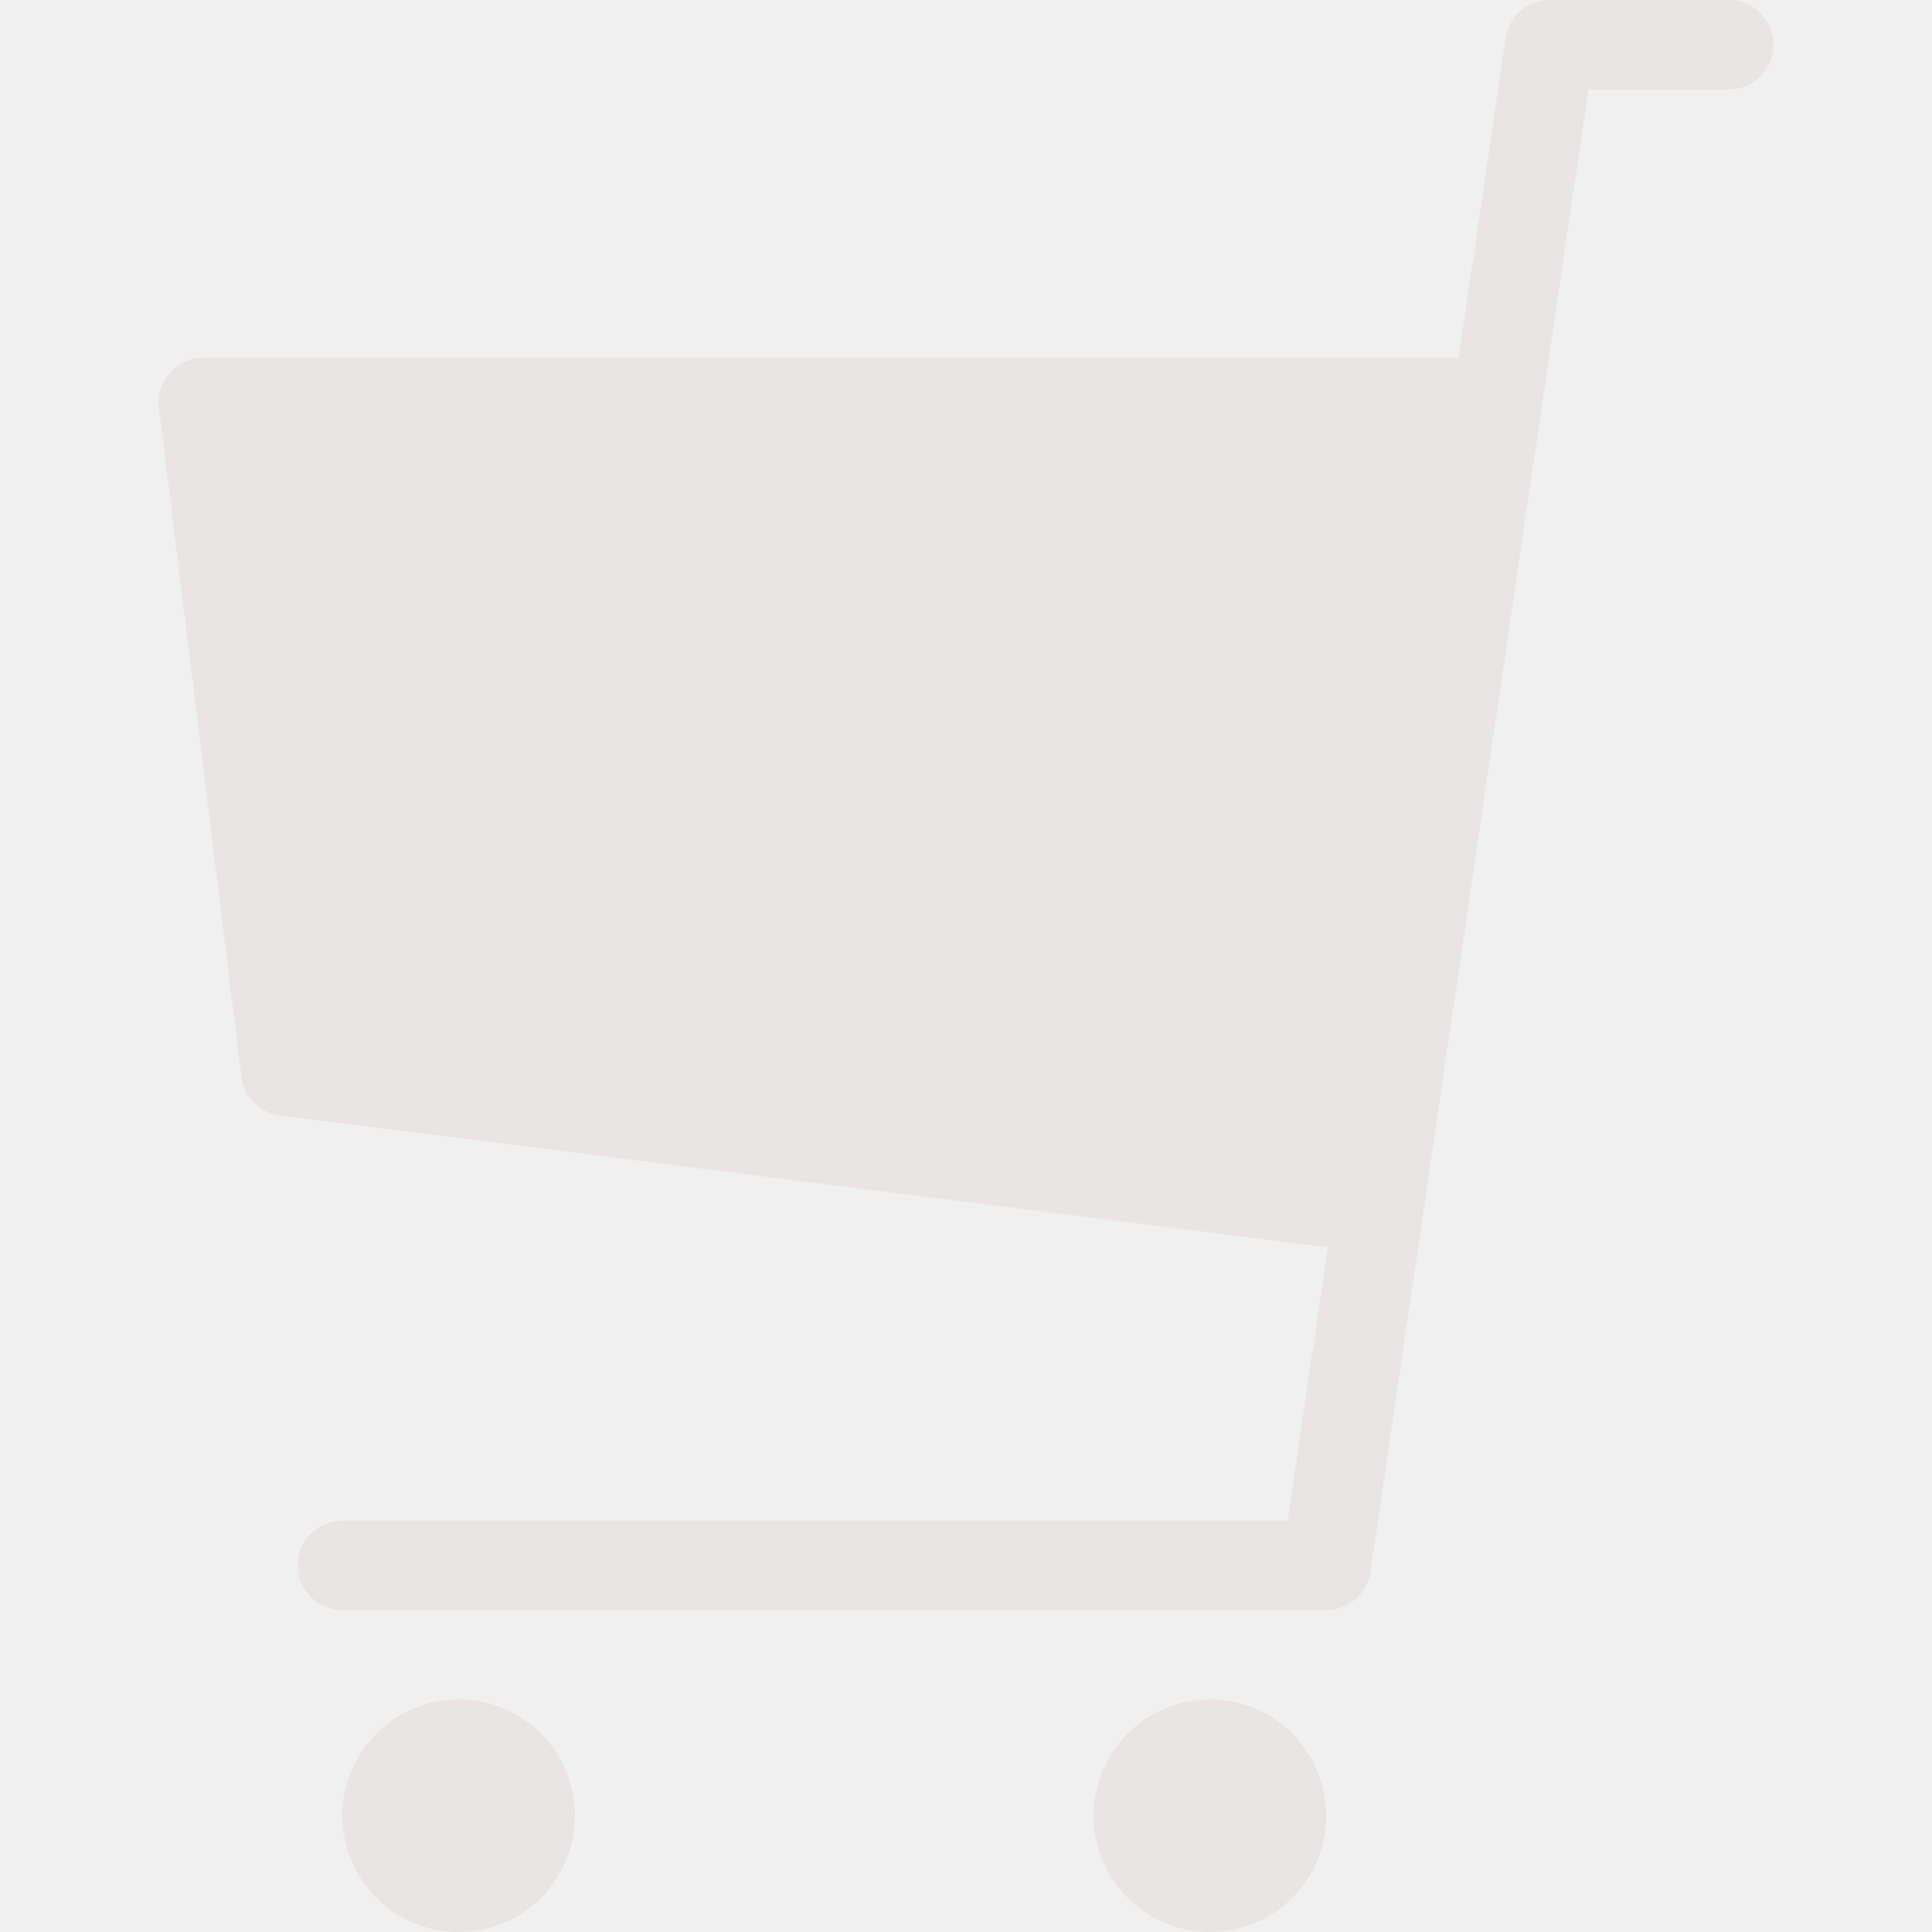
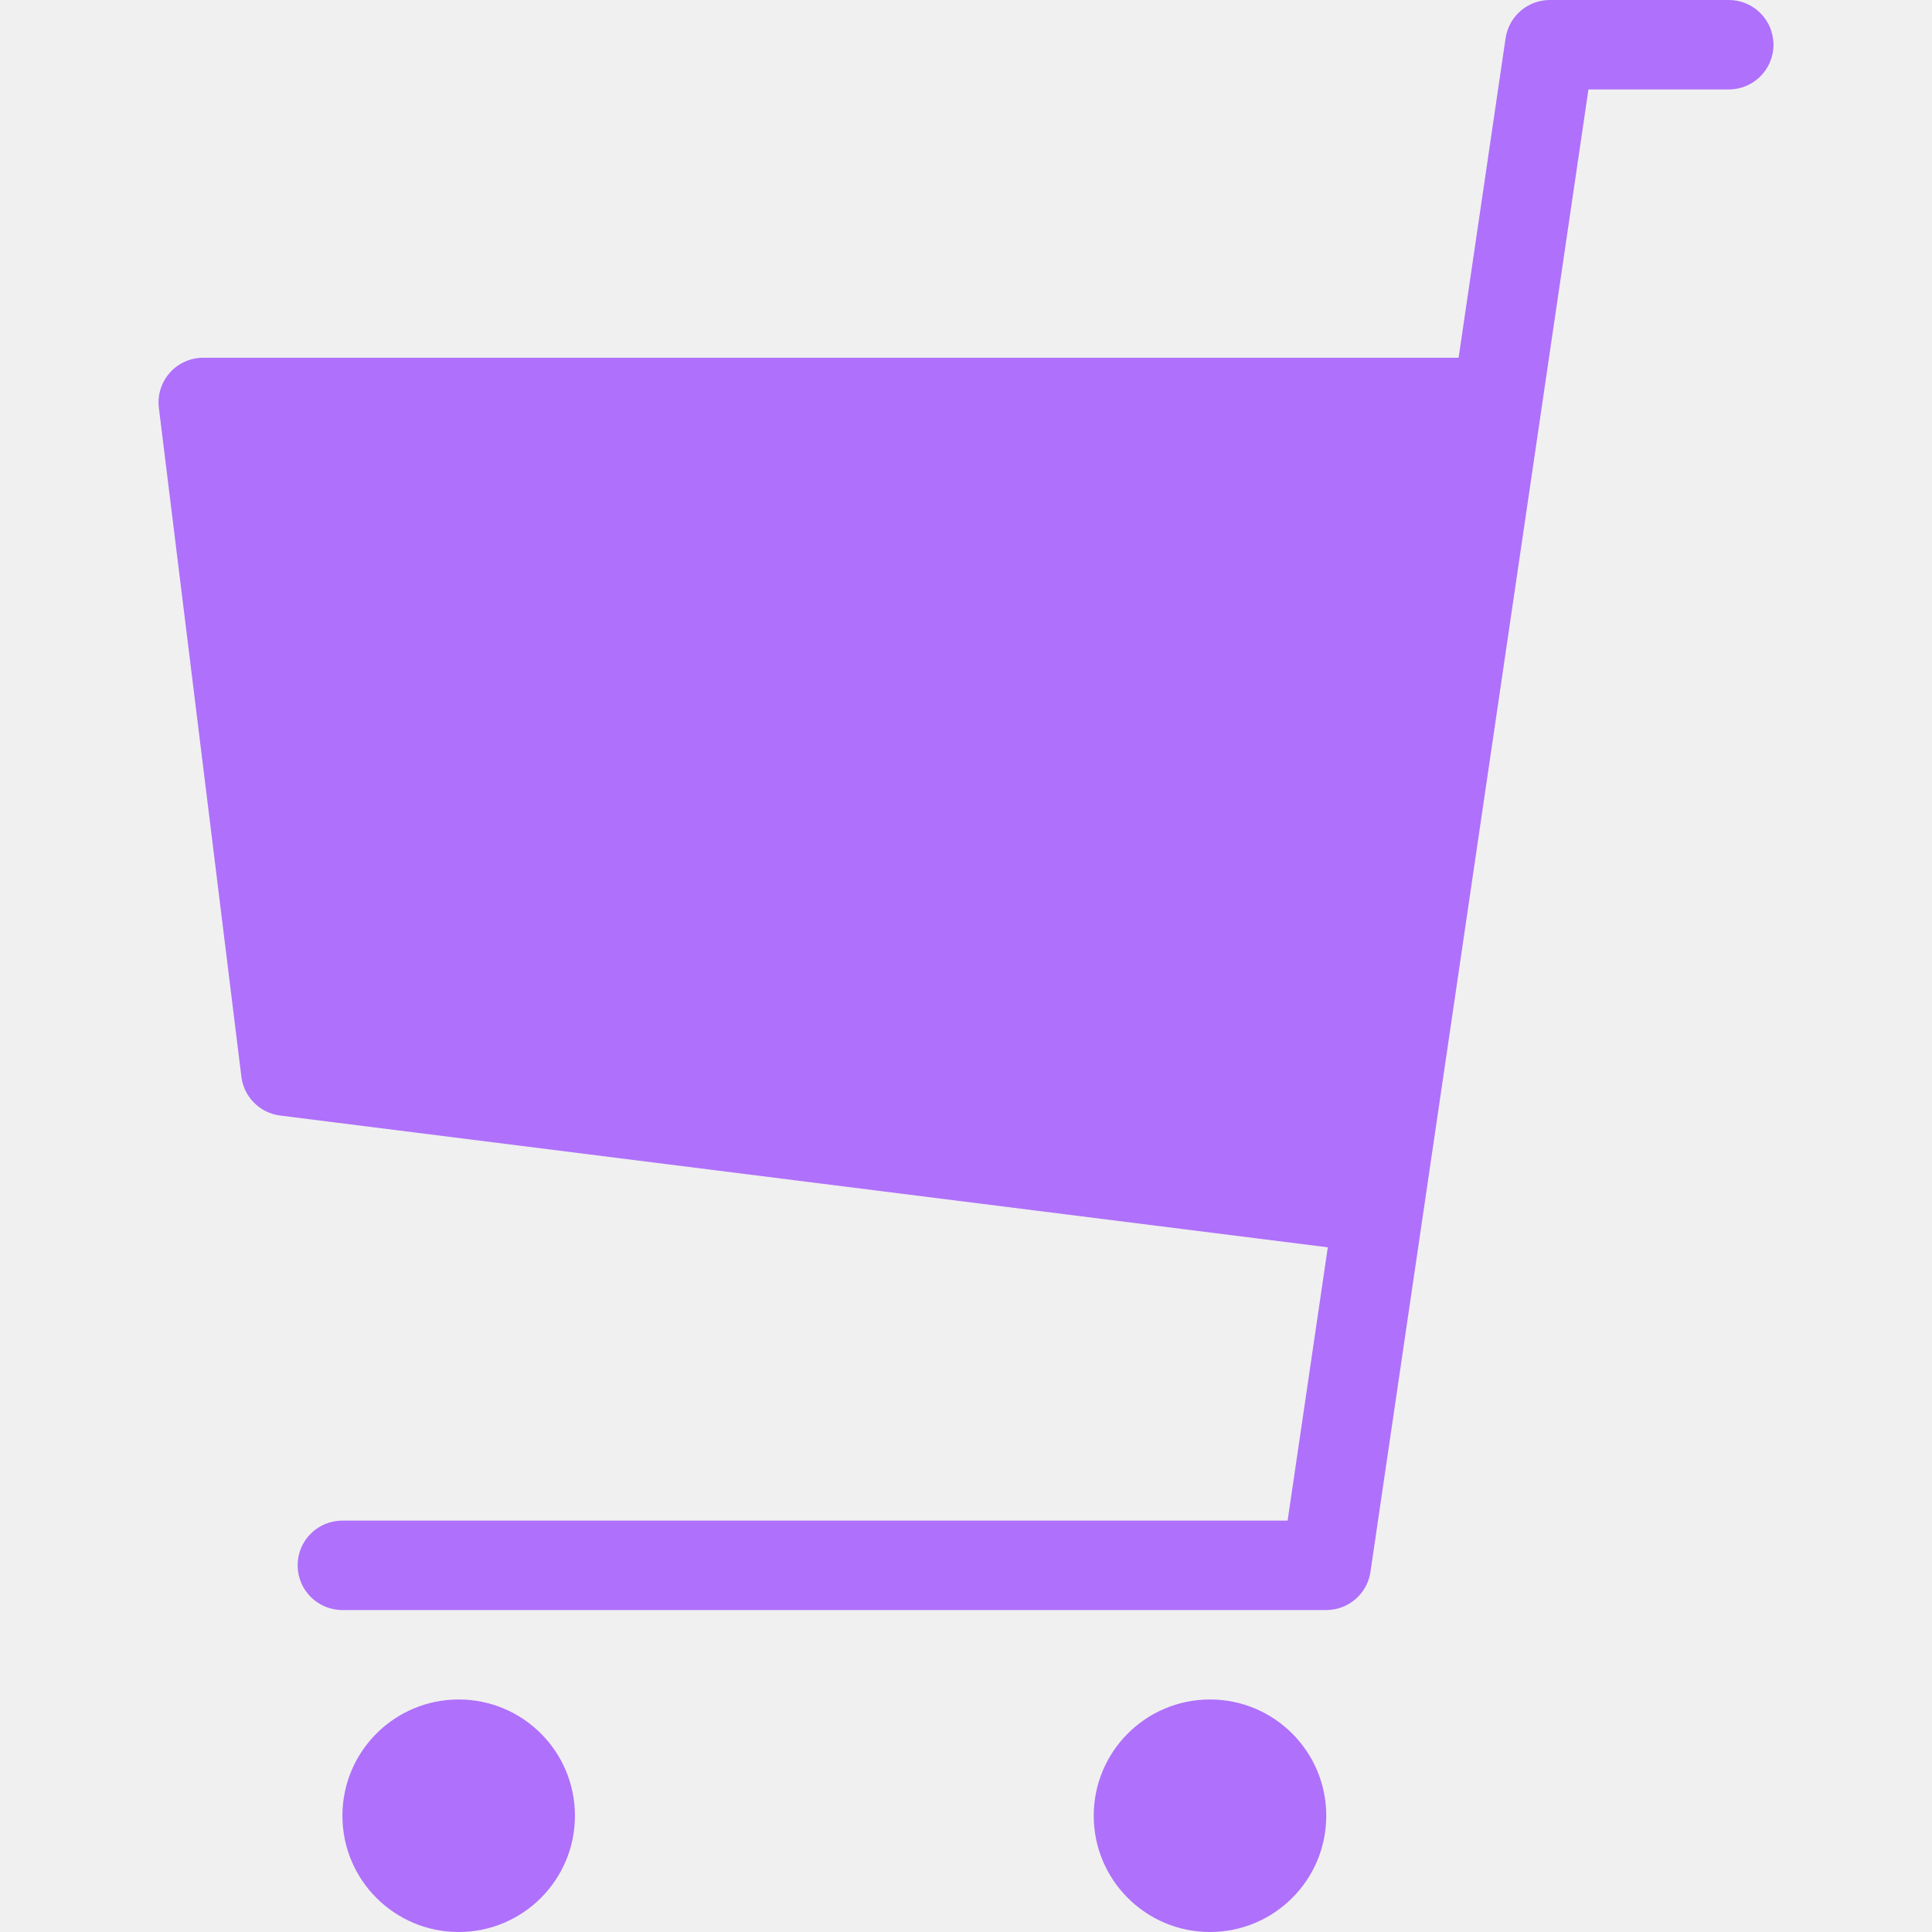
- <svg xmlns="http://www.w3.org/2000/svg" width="17" height="17" viewBox="0 0 17 17" fill="none">
+ <svg xmlns="http://www.w3.org/2000/svg" width="17" height="17" viewBox="0 0 17 17" fill="#9945FF">
  <g opacity="0.75" clip-path="url(#clip0_239_461)">
-     <path d="M1.788 3.542C1.788 3.542 2.515 9.426 2.515 9.426L12.048 10.625L13.175 3.542H1.788Z" fill="#E6E2E0" />
-     <path d="M13.175 3.935V3.148H1.788C1.675 3.148 1.568 3.196 1.493 3.281C1.419 3.365 1.384 3.478 1.398 3.59C1.399 3.603 2.124 9.474 2.124 9.474C2.146 9.653 2.287 9.794 2.466 9.816L11.999 11.015L12.097 10.234L9.254 9.877L9.397 8.42L12.393 8.656L12.454 7.871L9.474 7.637L9.618 6.178L12.784 6.296L12.814 5.509L9.695 5.394L9.838 3.935L13.175 3.935ZM5.315 3.935L5.288 5.23L2.38 5.122C2.309 4.548 2.263 4.176 2.233 3.935H5.315L5.315 3.935ZM2.478 5.913L5.272 6.017L5.246 7.304L2.624 7.097C2.568 6.649 2.52 6.257 2.478 5.913ZM2.722 7.894L5.23 8.092L5.204 9.367L2.868 9.073C2.815 8.649 2.767 8.257 2.722 7.894ZM8.473 9.778L5.989 9.466L6.016 8.154L8.613 8.358L8.473 9.778ZM8.69 7.575L6.032 7.366L6.059 6.046L8.83 6.149L8.69 7.575ZM8.907 5.364L6.075 5.259L6.102 3.935H9.047L8.907 5.364Z" fill="#E6E2E0" />
-     <path d="M11.67 14.167H3.013C2.795 14.167 2.619 13.991 2.619 13.773C2.619 13.556 2.795 13.38 3.013 13.38H11.33L13.248 0.336C13.277 0.143 13.442 0 13.638 0H15.212C15.429 0 15.605 0.176 15.605 0.394C15.605 0.611 15.429 0.787 15.212 0.787H13.977L12.059 13.83C12.031 14.024 11.865 14.167 11.67 14.167Z" fill="#E6E2E0" />
-     <path d="M4.036 17C4.601 17 5.059 16.542 5.059 15.977C5.059 15.412 4.601 14.954 4.036 14.954C3.471 14.954 3.013 15.412 3.013 15.977C3.013 16.542 3.471 17 4.036 17Z" fill="#E6E2E0" />
-     <path d="M10.647 17C11.212 17 11.67 16.542 11.67 15.977C11.67 15.412 11.212 14.954 10.647 14.954C10.082 14.954 9.624 15.412 9.624 15.977C9.624 16.542 10.082 17 10.647 17Z" fill="#E6E2E0" />
+     <path d="M1.788 3.542C1.788 3.542 2.515 9.426 2.515 9.426L12.048 10.625L13.175 3.542H1.788Z" />
+     <path d="M13.175 3.935V3.148H1.788C1.675 3.148 1.568 3.196 1.493 3.281C1.419 3.365 1.384 3.478 1.398 3.59C1.399 3.603 2.124 9.474 2.124 9.474C2.146 9.653 2.287 9.794 2.466 9.816L11.999 11.015L12.097 10.234L9.254 9.877L9.397 8.42L12.393 8.656L12.454 7.871L9.474 7.637L9.618 6.178L12.784 6.296L12.814 5.509L9.695 5.394L9.838 3.935L13.175 3.935ZM5.315 3.935L5.288 5.23L2.38 5.122C2.309 4.548 2.263 4.176 2.233 3.935H5.315L5.315 3.935ZM2.478 5.913L5.272 6.017L5.246 7.304L2.624 7.097C2.568 6.649 2.52 6.257 2.478 5.913ZM2.722 7.894L5.23 8.092L5.204 9.367L2.868 9.073C2.815 8.649 2.767 8.257 2.722 7.894ZM8.473 9.778L5.989 9.466L6.016 8.154L8.613 8.358L8.473 9.778ZM8.69 7.575L6.032 7.366L6.059 6.046L8.83 6.149L8.69 7.575ZM8.907 5.364L6.075 5.259L6.102 3.935H9.047L8.907 5.364Z" />
+     <path d="M11.67 14.167H3.013C2.795 14.167 2.619 13.991 2.619 13.773C2.619 13.556 2.795 13.38 3.013 13.38H11.33L13.248 0.336C13.277 0.143 13.442 0 13.638 0H15.212C15.429 0 15.605 0.176 15.605 0.394C15.605 0.611 15.429 0.787 15.212 0.787H13.977L12.059 13.83C12.031 14.024 11.865 14.167 11.67 14.167Z" />
+     <path d="M4.036 17C4.601 17 5.059 16.542 5.059 15.977C5.059 15.412 4.601 14.954 4.036 14.954C3.471 14.954 3.013 15.412 3.013 15.977C3.013 16.542 3.471 17 4.036 17Z" />
+     <path d="M10.647 17C11.212 17 11.67 16.542 11.67 15.977C11.67 15.412 11.212 14.954 10.647 14.954C10.082 14.954 9.624 15.412 9.624 15.977C9.624 16.542 10.082 17 10.647 17Z" />
  </g>
  <defs>
    <clipPath id="clip0_239_461">
      <rect width="17" height="17" fill="white" />
    </clipPath>
  </defs>
</svg>
